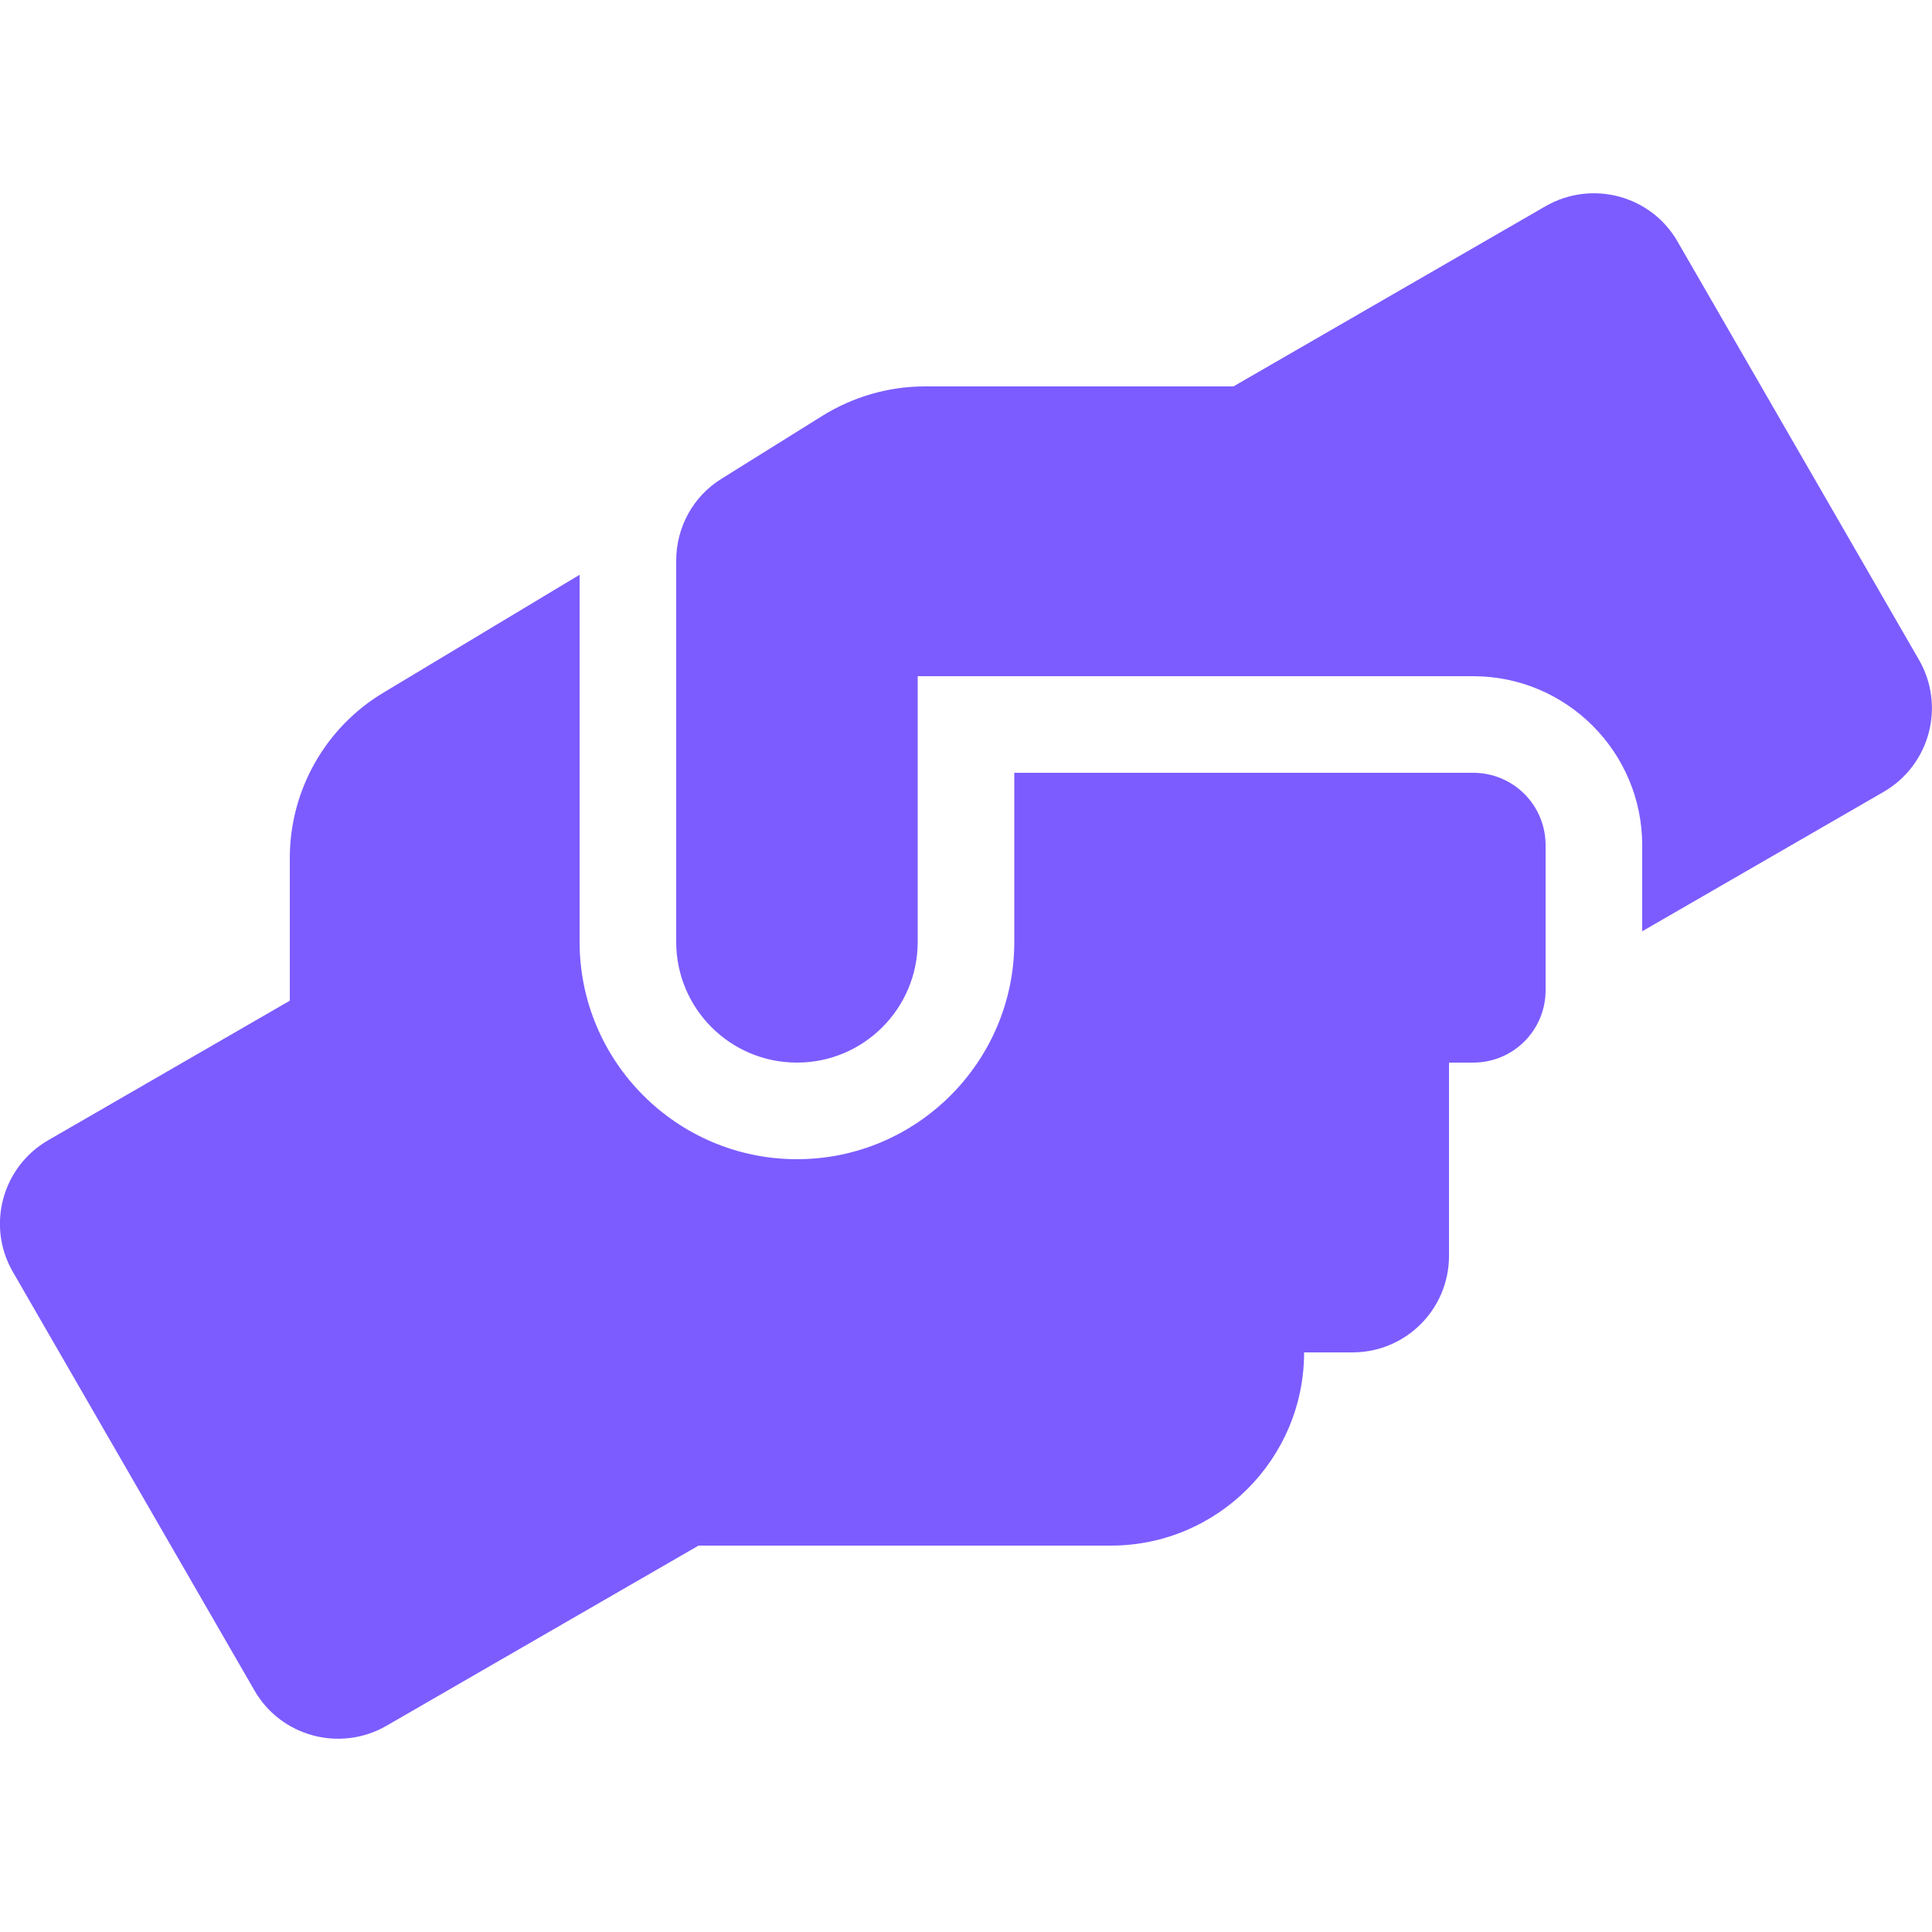
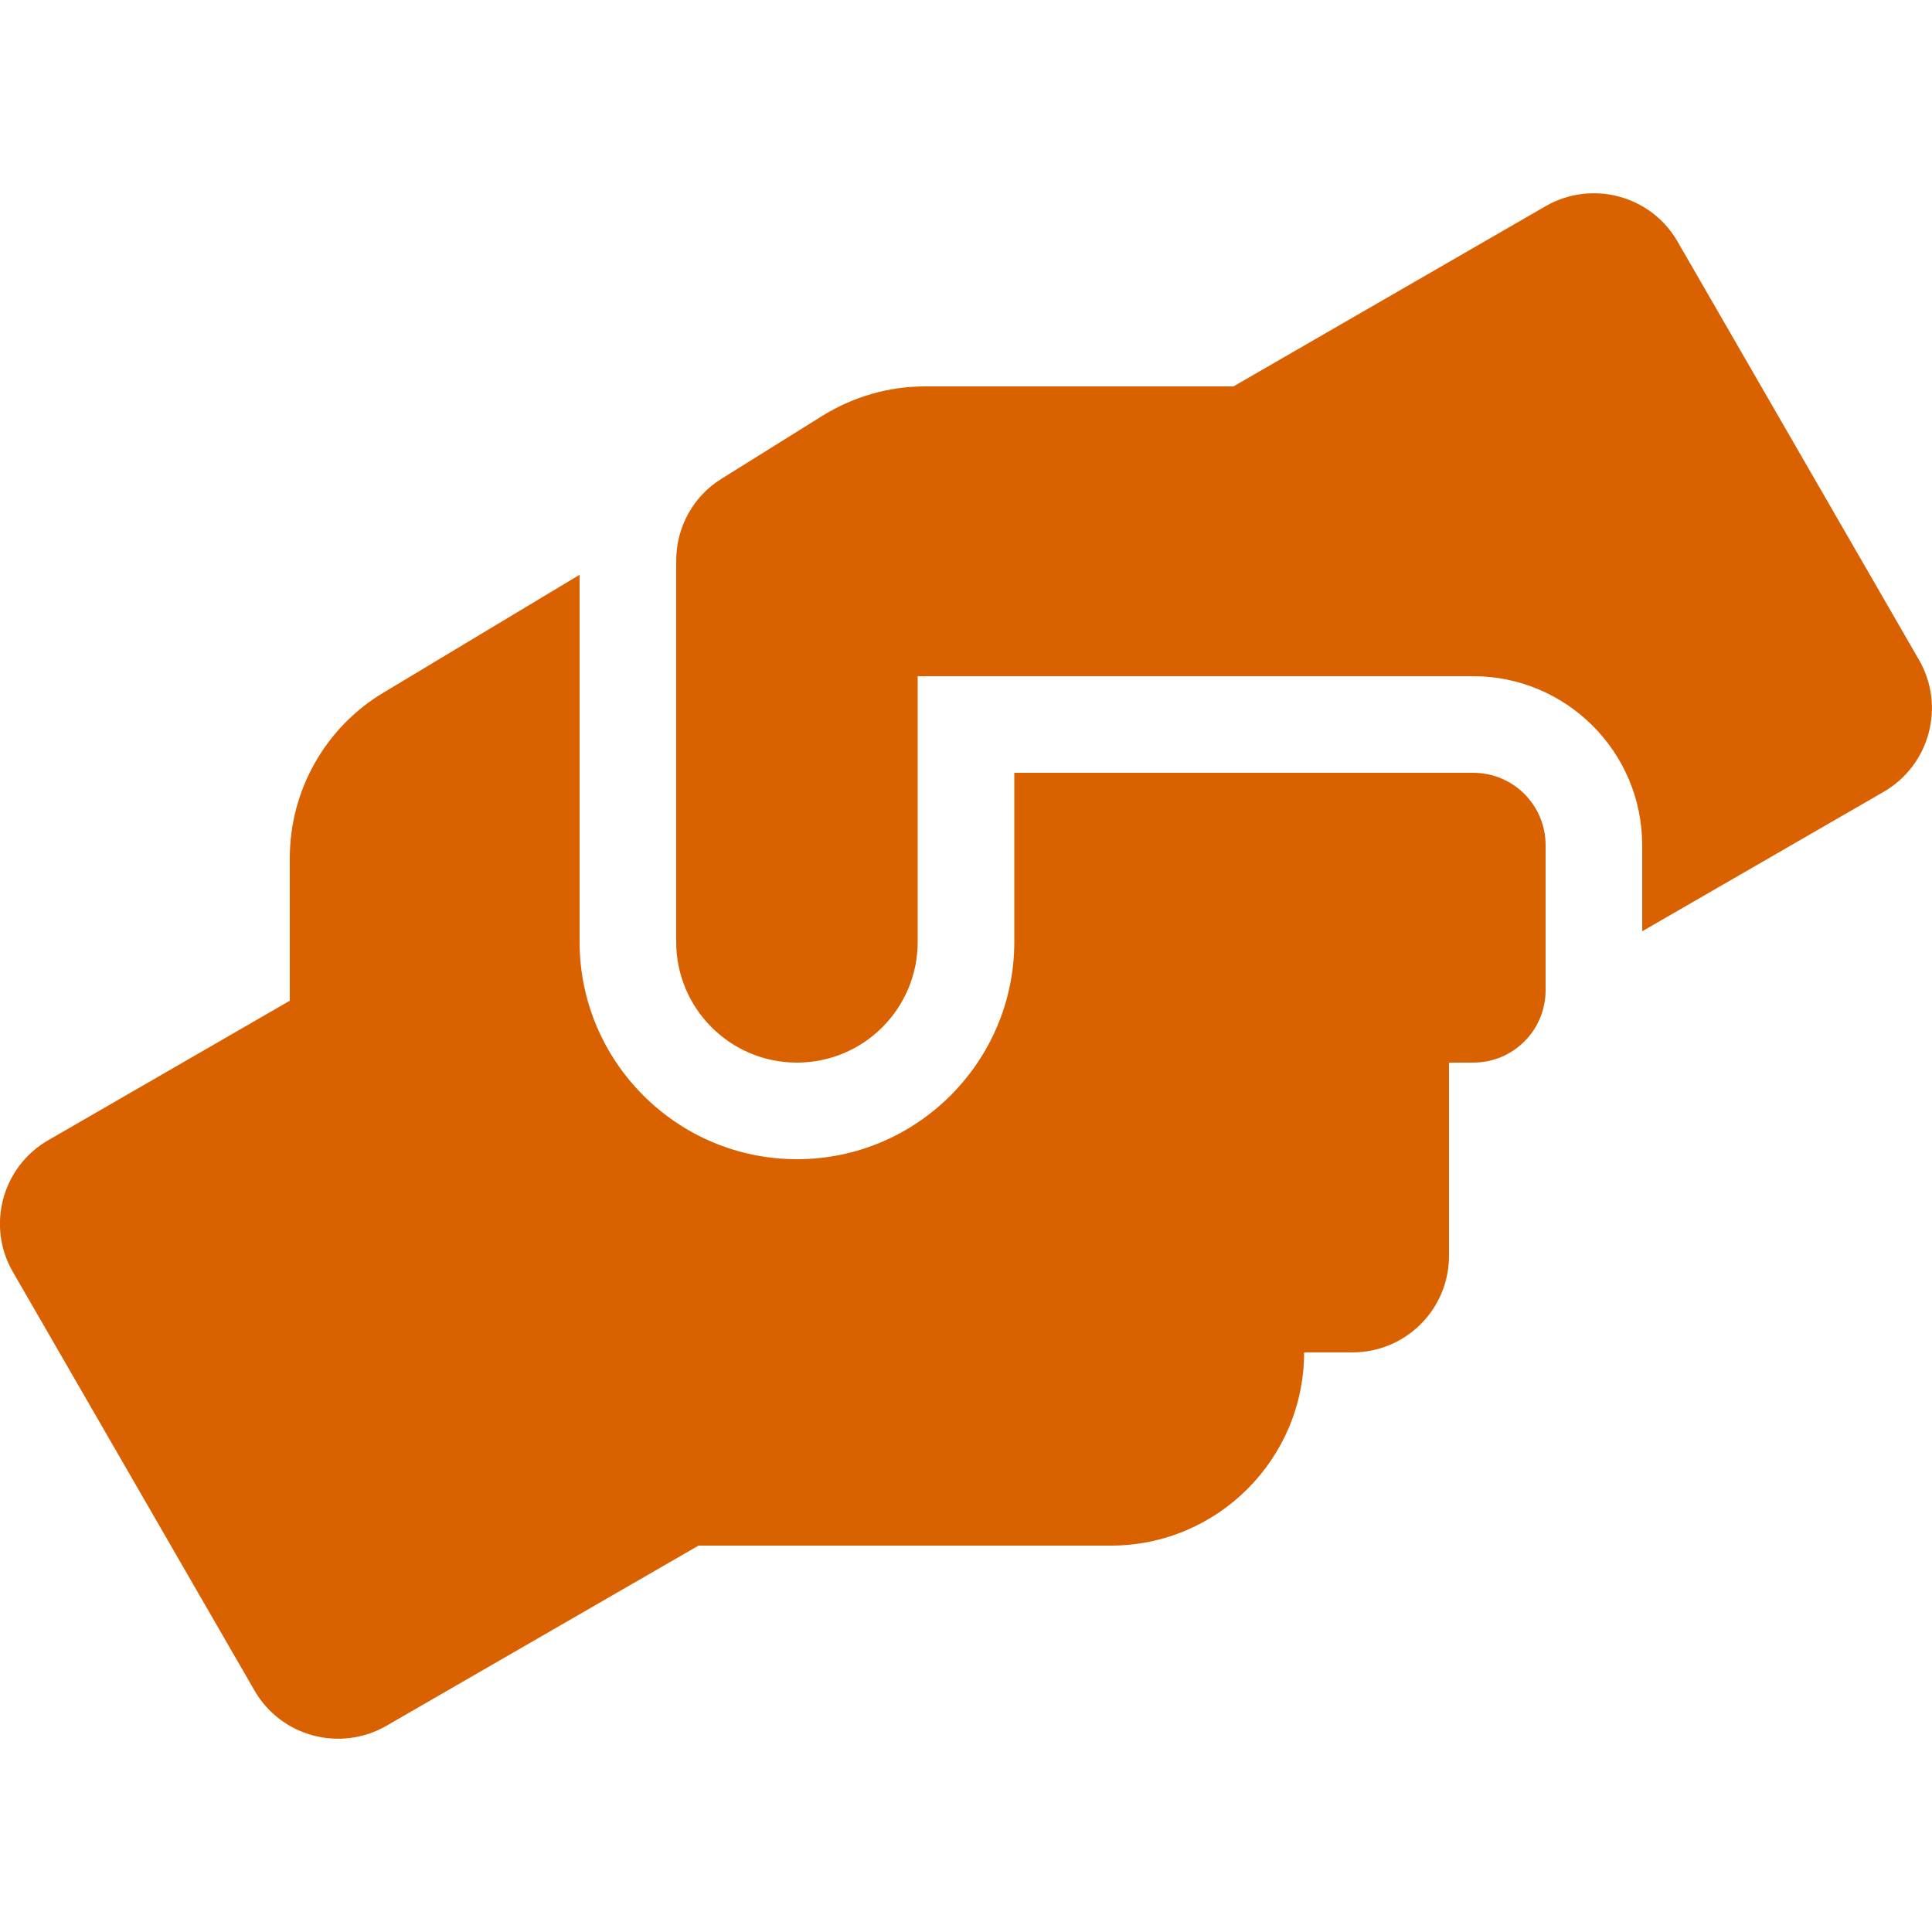
- <svg xmlns="http://www.w3.org/2000/svg" width="256" height="256" viewBox="0 -64 640 640" fill="#7c5cff">
+ <svg xmlns="http://www.w3.org/2000/svg" width="256" height="256" viewBox="0 -64 640 640" fill="#da6100">
  <path d="M488 192H336v56c0 39.7-32.3 72-72 72s-72-32.3-72-72V126.4l-64.9 39C107.8 176.9 96 197.8 96 220.2v47.3l-80 46.2C.7 322.5-4.6 342.1 4.3 357.4l80 138.6c8.8 15.3 28.4 20.5 43.7 11.7L231.4 448H368c35.3 0 64-28.7 64-64h16c17.7 0 32-14.3 32-32v-64h8c13.3 0 24-10.7 24-24v-48c0-13.3-10.7-24-24-24zm147.7-37.4L555.7 16C546.9.7 527.3-4.5 512 4.3L408.6 64H306.4c-12 0-23.7 3.4-33.9 9.7L239 94.6c-9.4 5.8-15 16.1-15 27.1V248c0 22.1 17.9 40 40 40s40-17.9 40-40v-88h184c30.9 0 56 25.1 56 56v28.5l80-46.2c15.3-8.9 20.5-28.4 11.7-43.7z" />
</svg>
